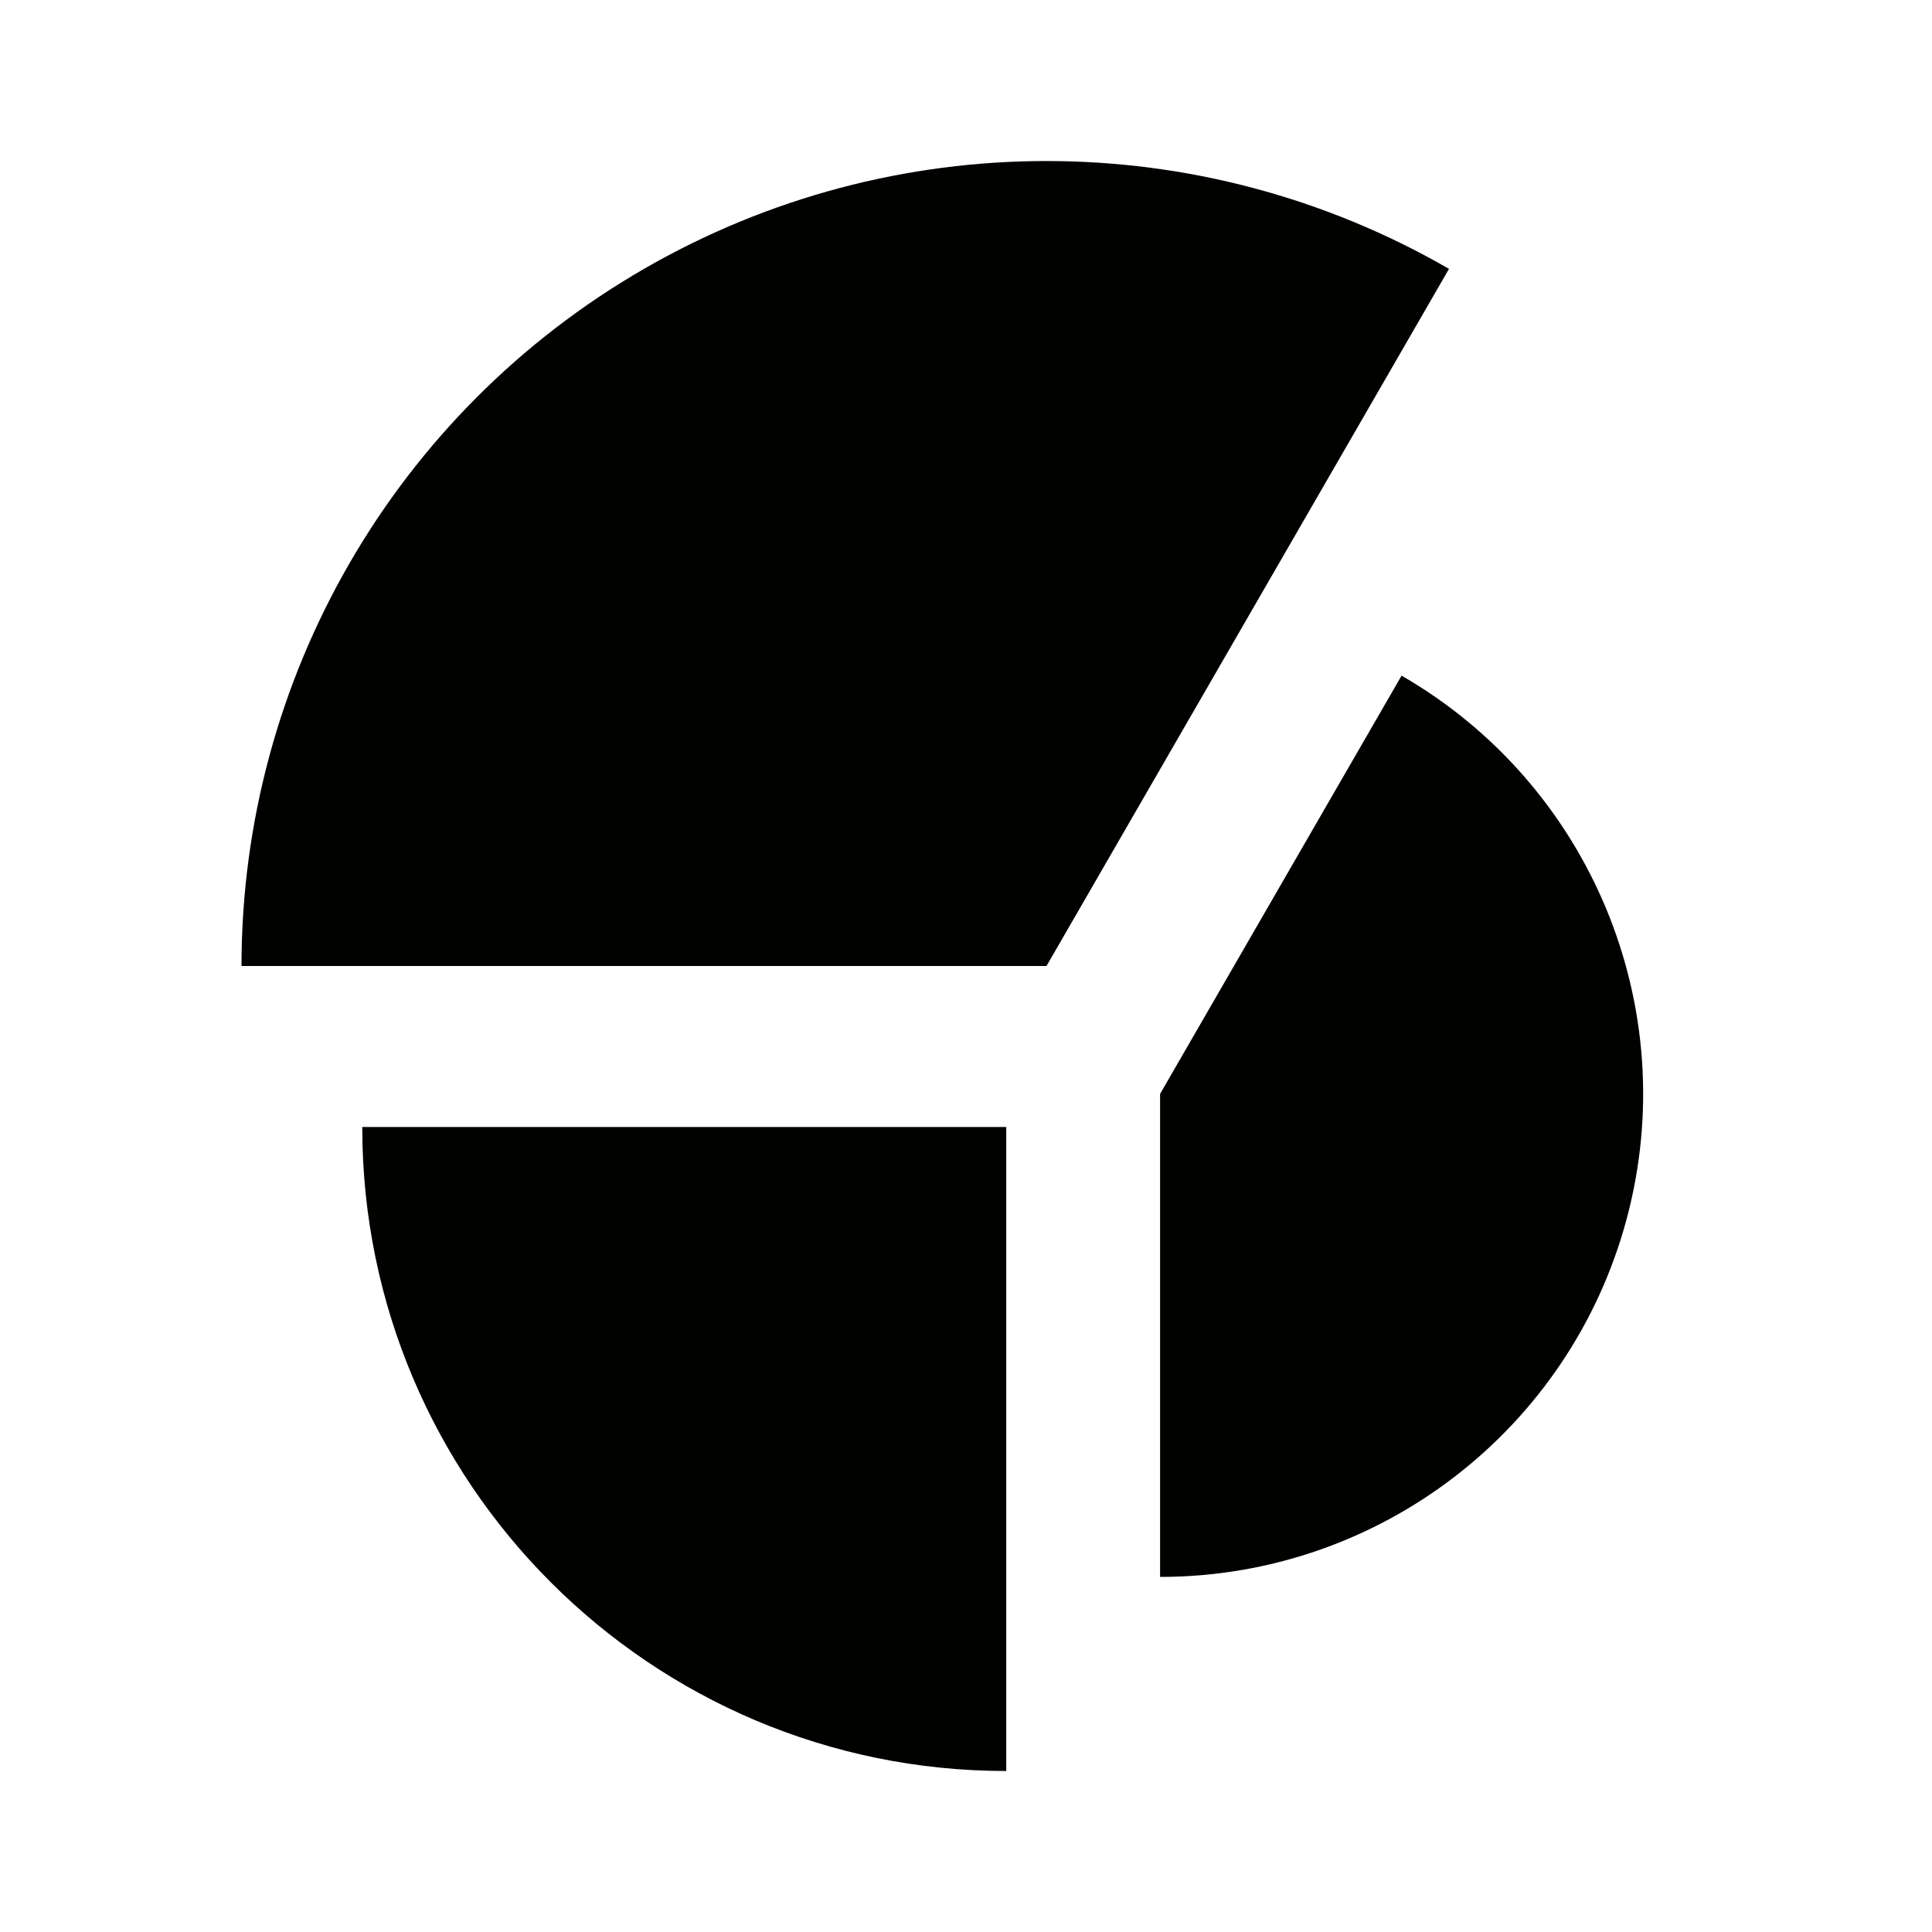
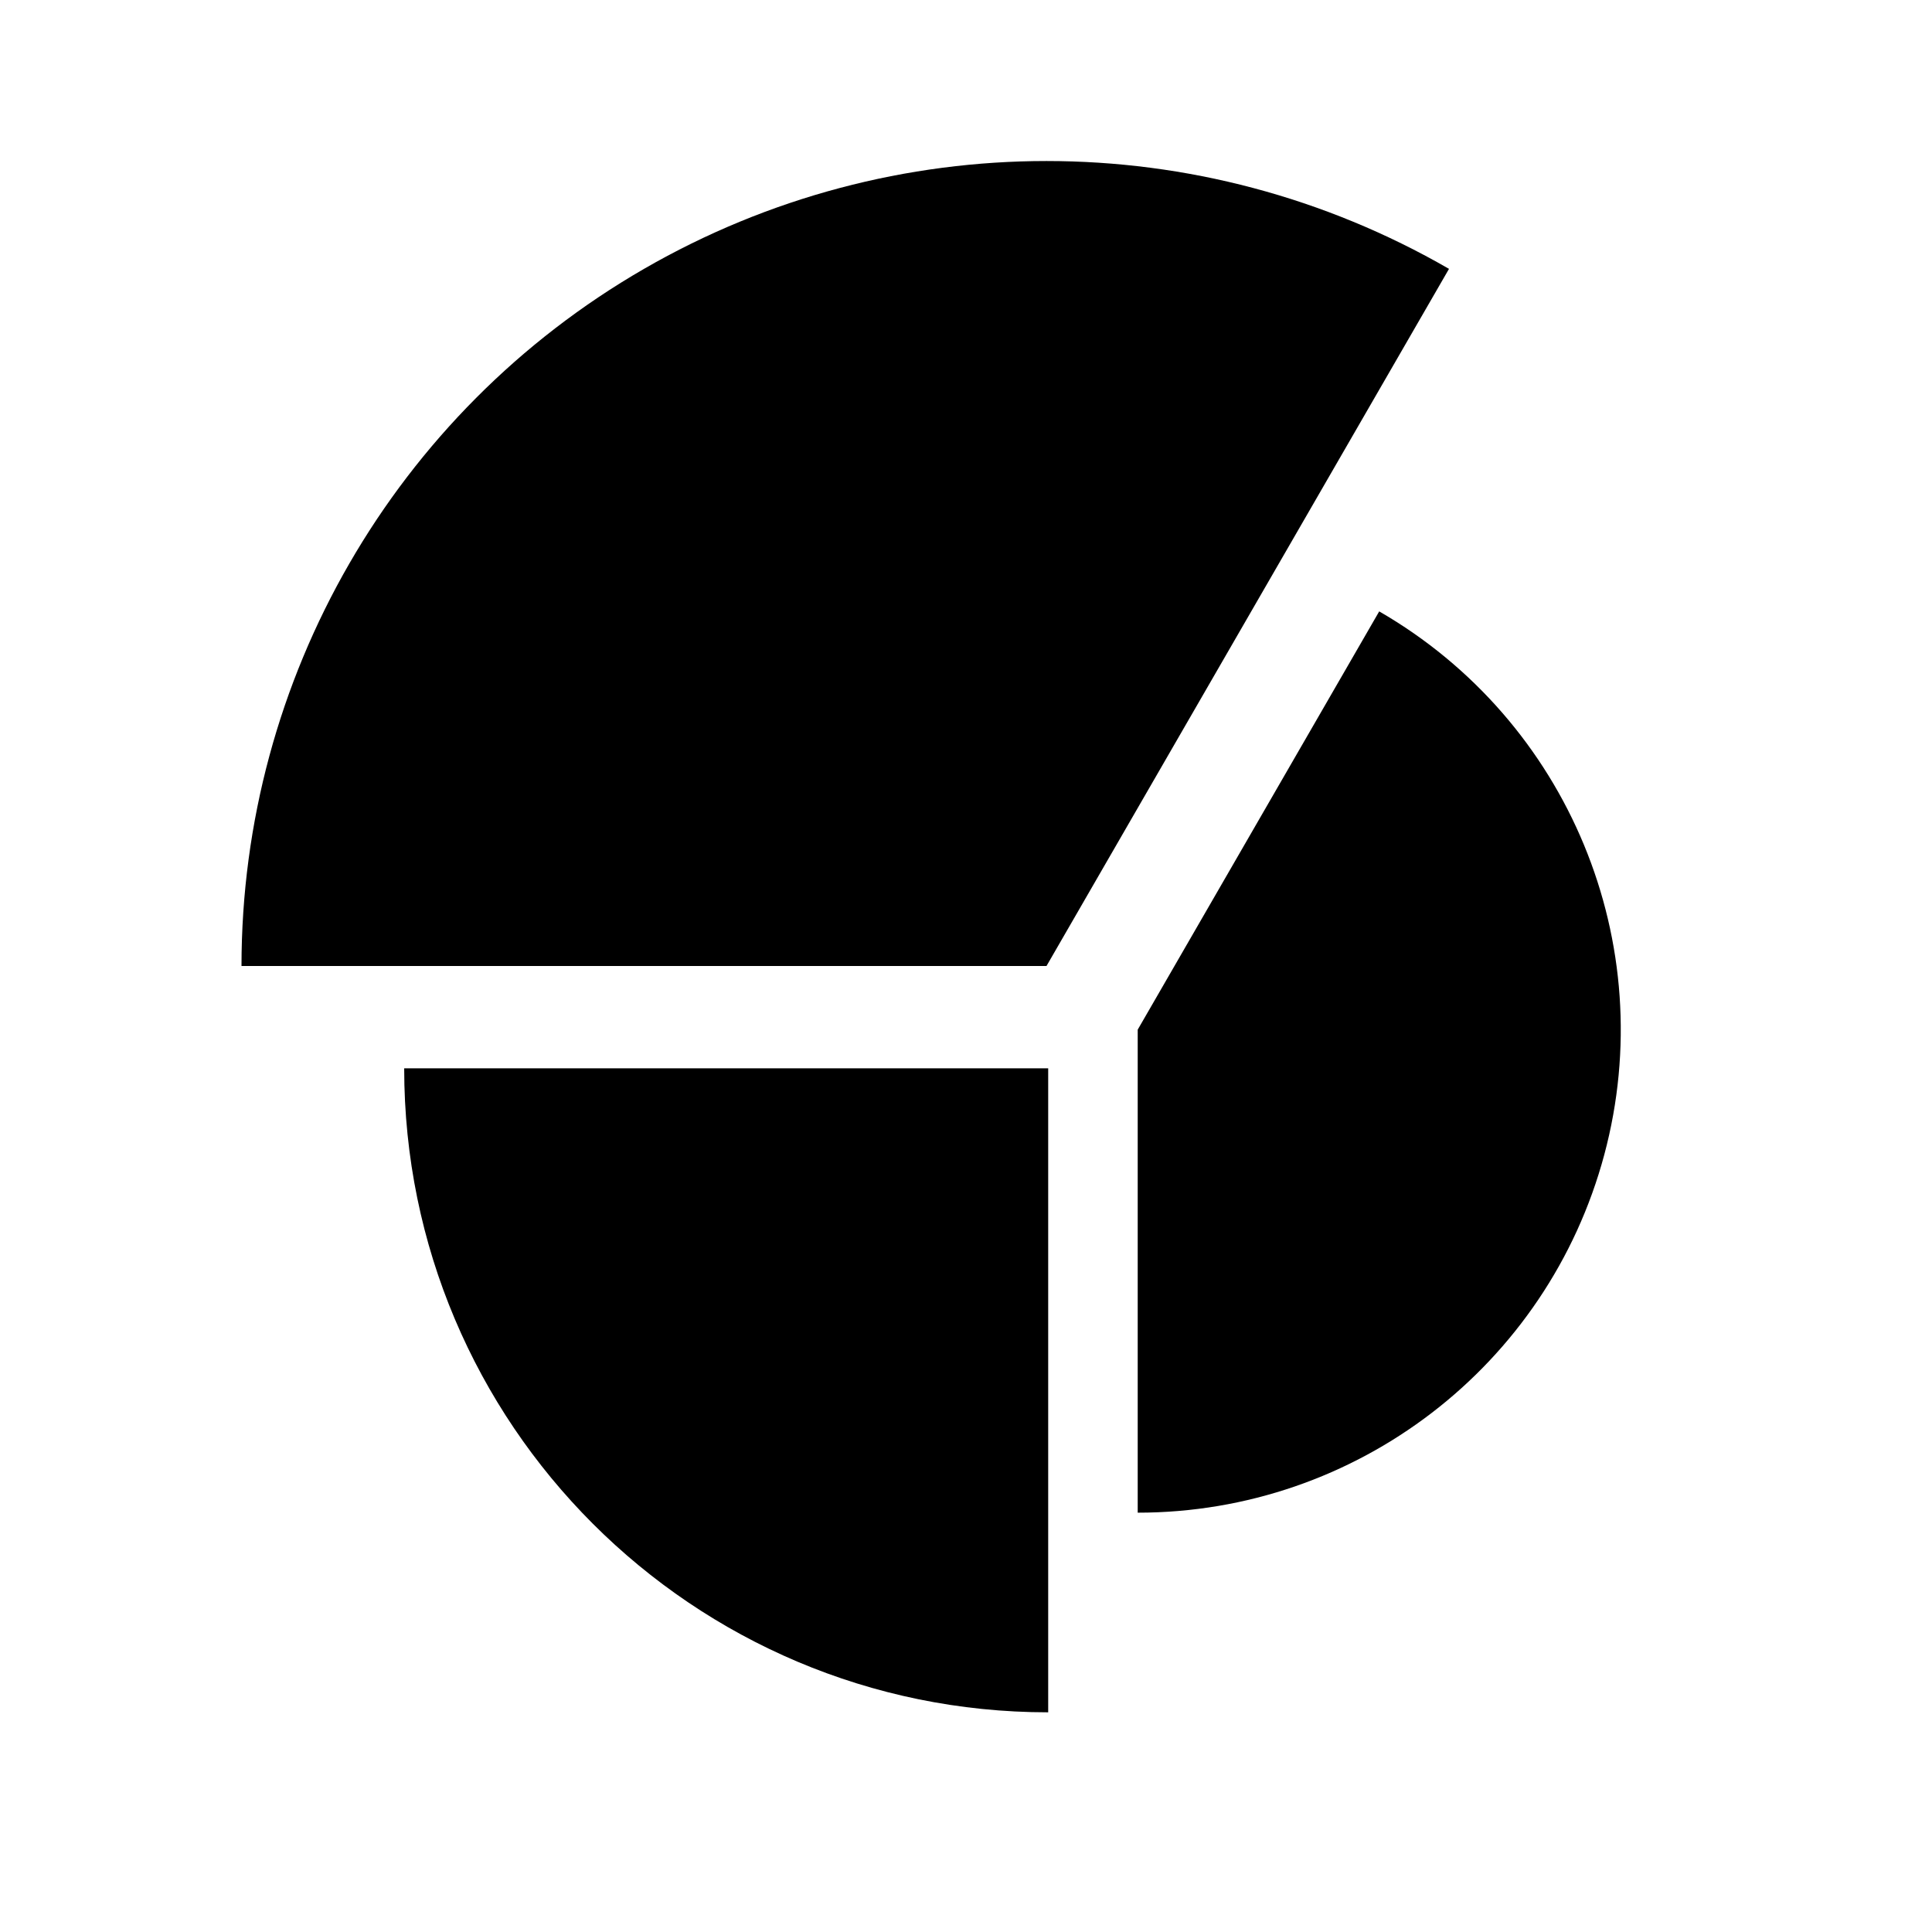
<svg xmlns="http://www.w3.org/2000/svg" height="24" viewBox="0 0 24 24" width="24" version="1.1" id="svg6">
  <defs id="defs10" />
  <path d="M0 0h24v24H0V0z" fill="none" id="path2" />
-   <path style="opacity:1;fill:#010200;fill-opacity:1;stroke:#000000;stroke-width:0;stroke-miterlimit:4;stroke-dasharray:none;stroke-opacity:0.982" id="path828" d="m 17.411,8.393 a 6,6 0 0 1 2.796,6.749 6,6 0 0 1 -5.796,4.447 l 0,-6 z" />
-   <path style="opacity:1;fill:#010200;fill-opacity:1;stroke:#000000;stroke-width:0;stroke-miterlimit:4;stroke-dasharray:none;stroke-opacity:0.982" id="path828-4" d="M 22,-12.5 A 8,8 0 0 1 14,-4.5 L 14,-12.5 Z" transform="rotate(90)" />
-   <path style="opacity:1;fill:#010200;fill-opacity:1;stroke:#000000;stroke-width:0;stroke-miterlimit:4;stroke-dasharray:none;stroke-opacity:0.982" id="path828-4-7" d="m -3,-12 a 10,10 0 0 1 -5,8.66 10,10 0 0 1 -10,0 l 5,-8.66 z" transform="scale(-1)" />
+   <path style="opacity:1;fill-opacity:1;stroke:#000000;stroke-width:0;stroke-miterlimit:4;stroke-dasharray:none;stroke-opacity:0.982" id="path828" d="m 17.133,7.595 a 6,6 0 0 1 2.796,6.749 6,6 0 0 1 -5.796,4.447 l 0,-6 z" />
+   <path style="opacity:1;fill-opacity:1;stroke:#000000;stroke-width:0;stroke-miterlimit:4;stroke-dasharray:none;stroke-opacity:0.982" id="path828-4" d="m 21.271,-13.021 a 8,8 0 0 1 -8,8 l 0,-8 z" transform="rotate(90)" />
+   <path style="opacity:1;fill-opacity:1;stroke:#000000;stroke-width:0;stroke-miterlimit:4;stroke-dasharray:none;stroke-opacity:0.982" id="path828-4-7" d="m -3,-12 a 10,10 0 0 1 -5,8.66 10,10 0 0 1 -10,0 l 5,-8.66 z" transform="scale(-1)" />
</svg>
